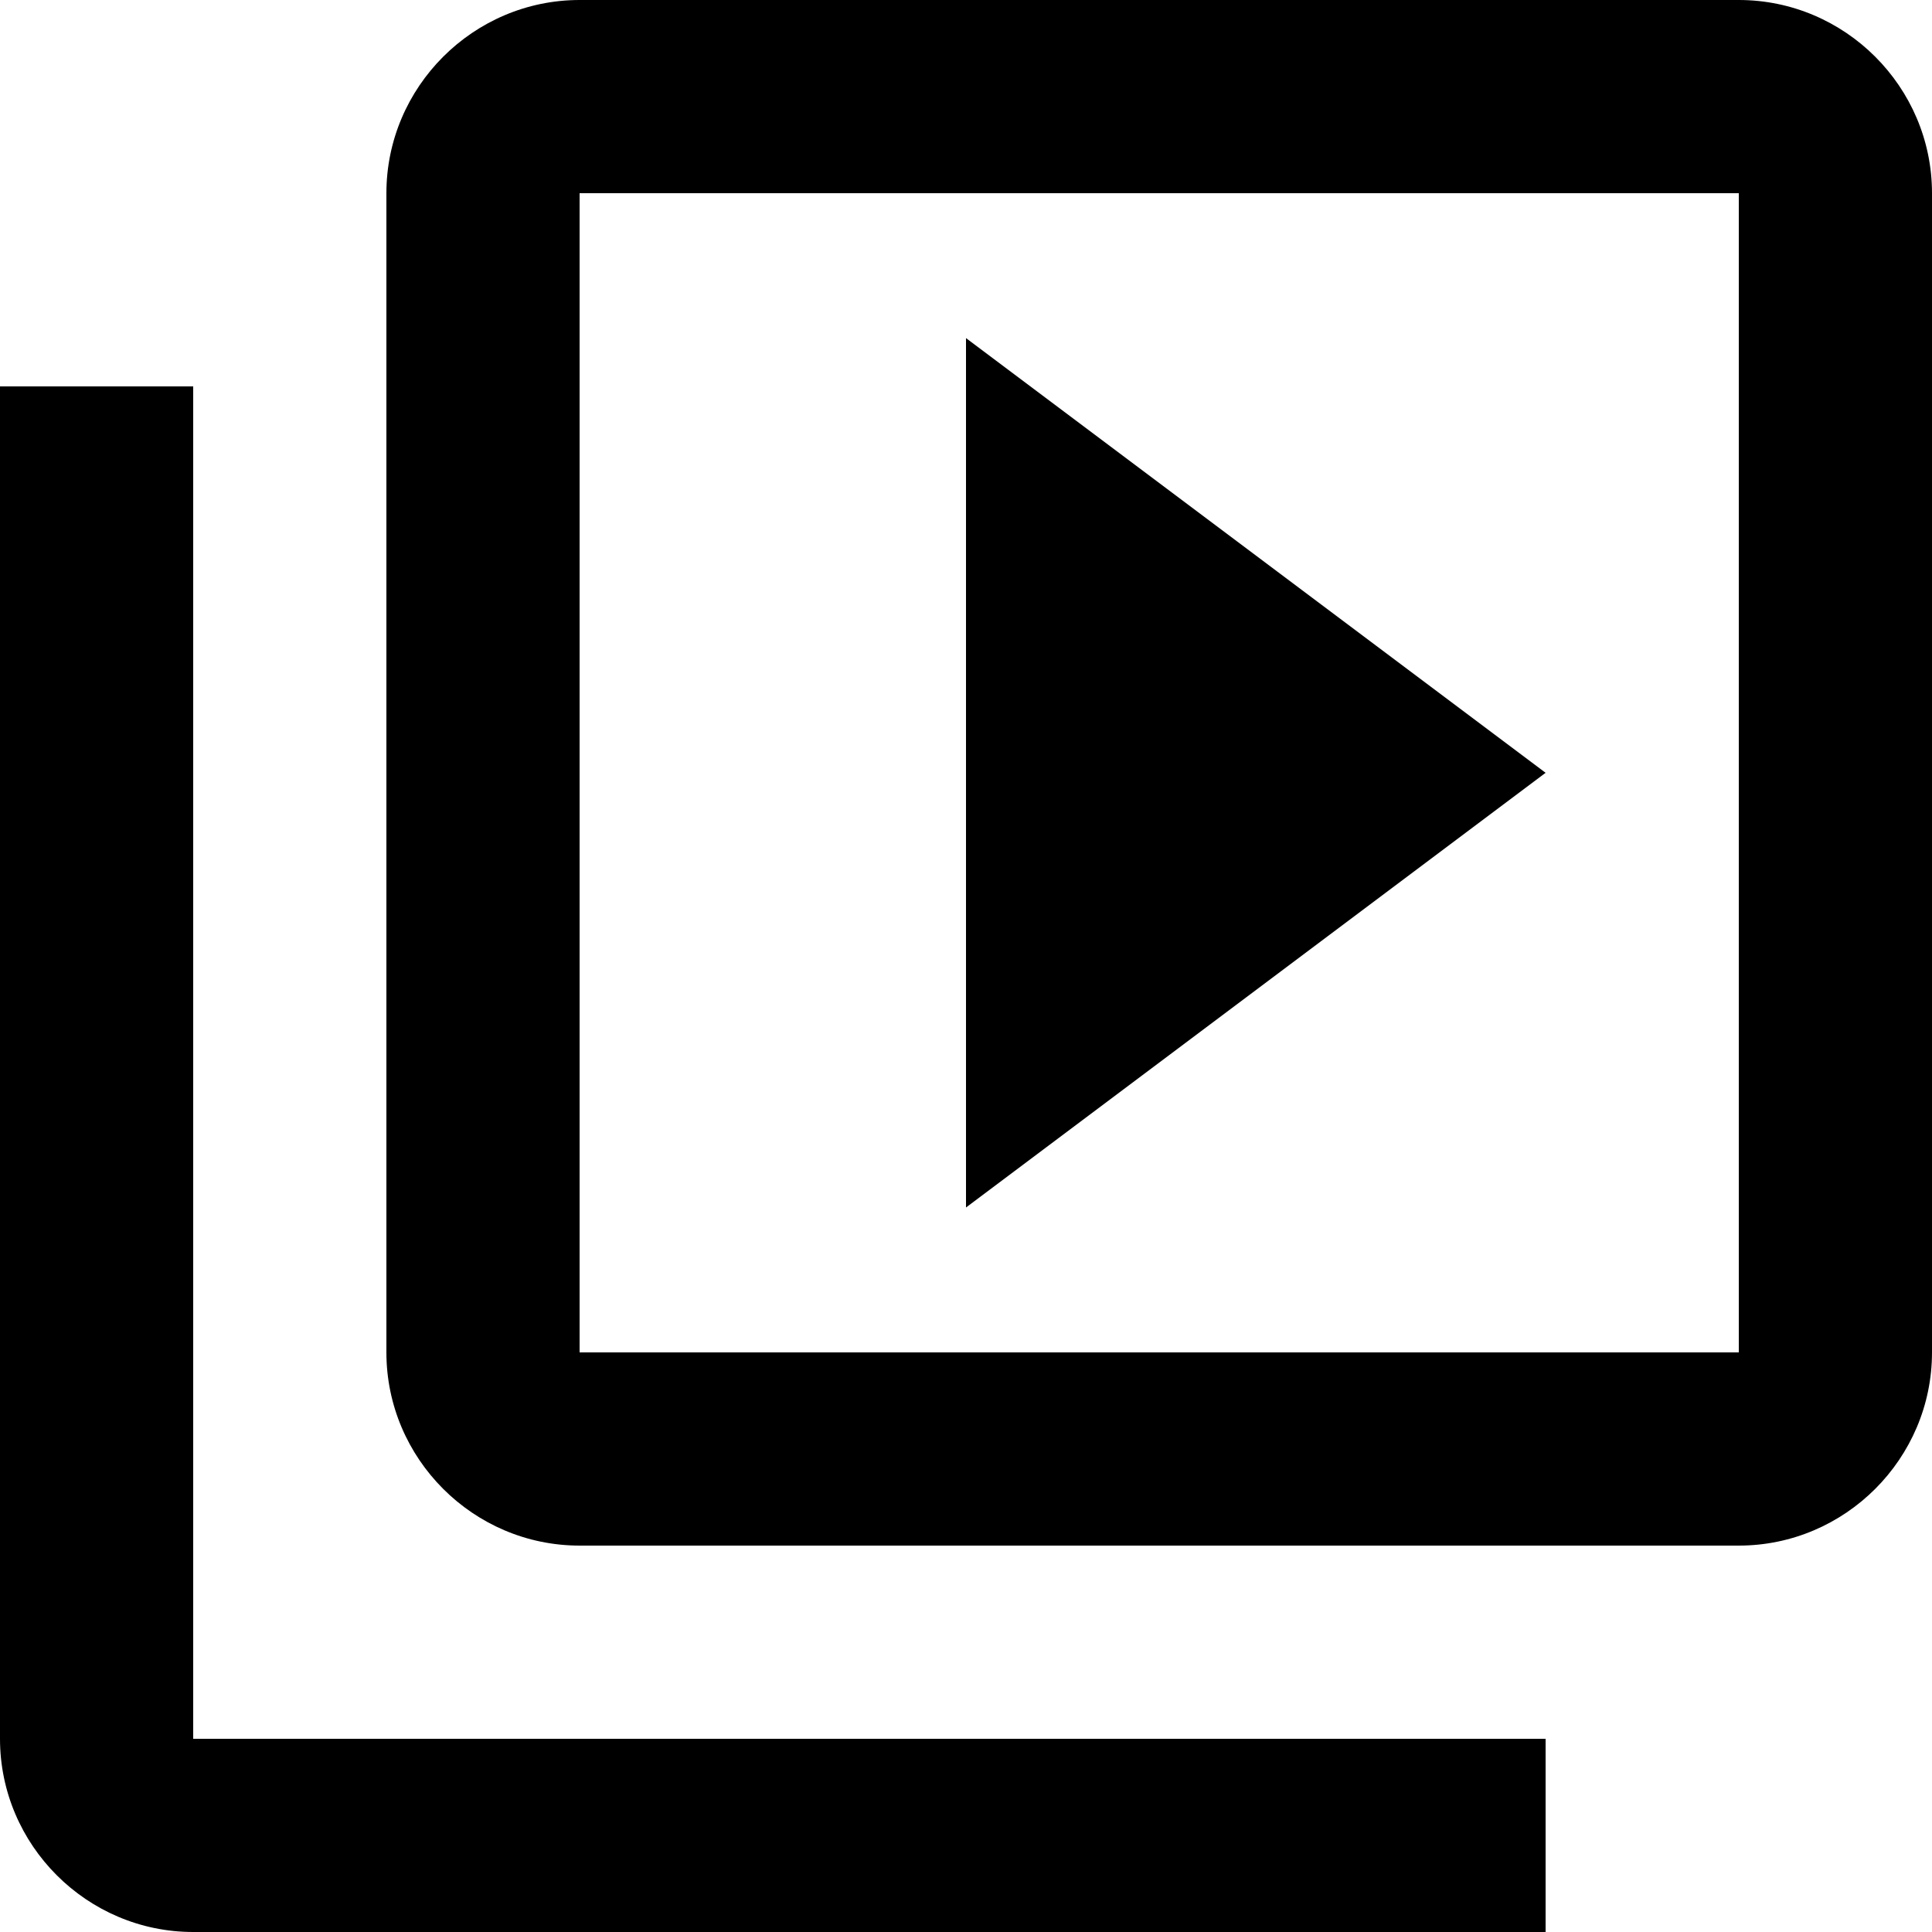
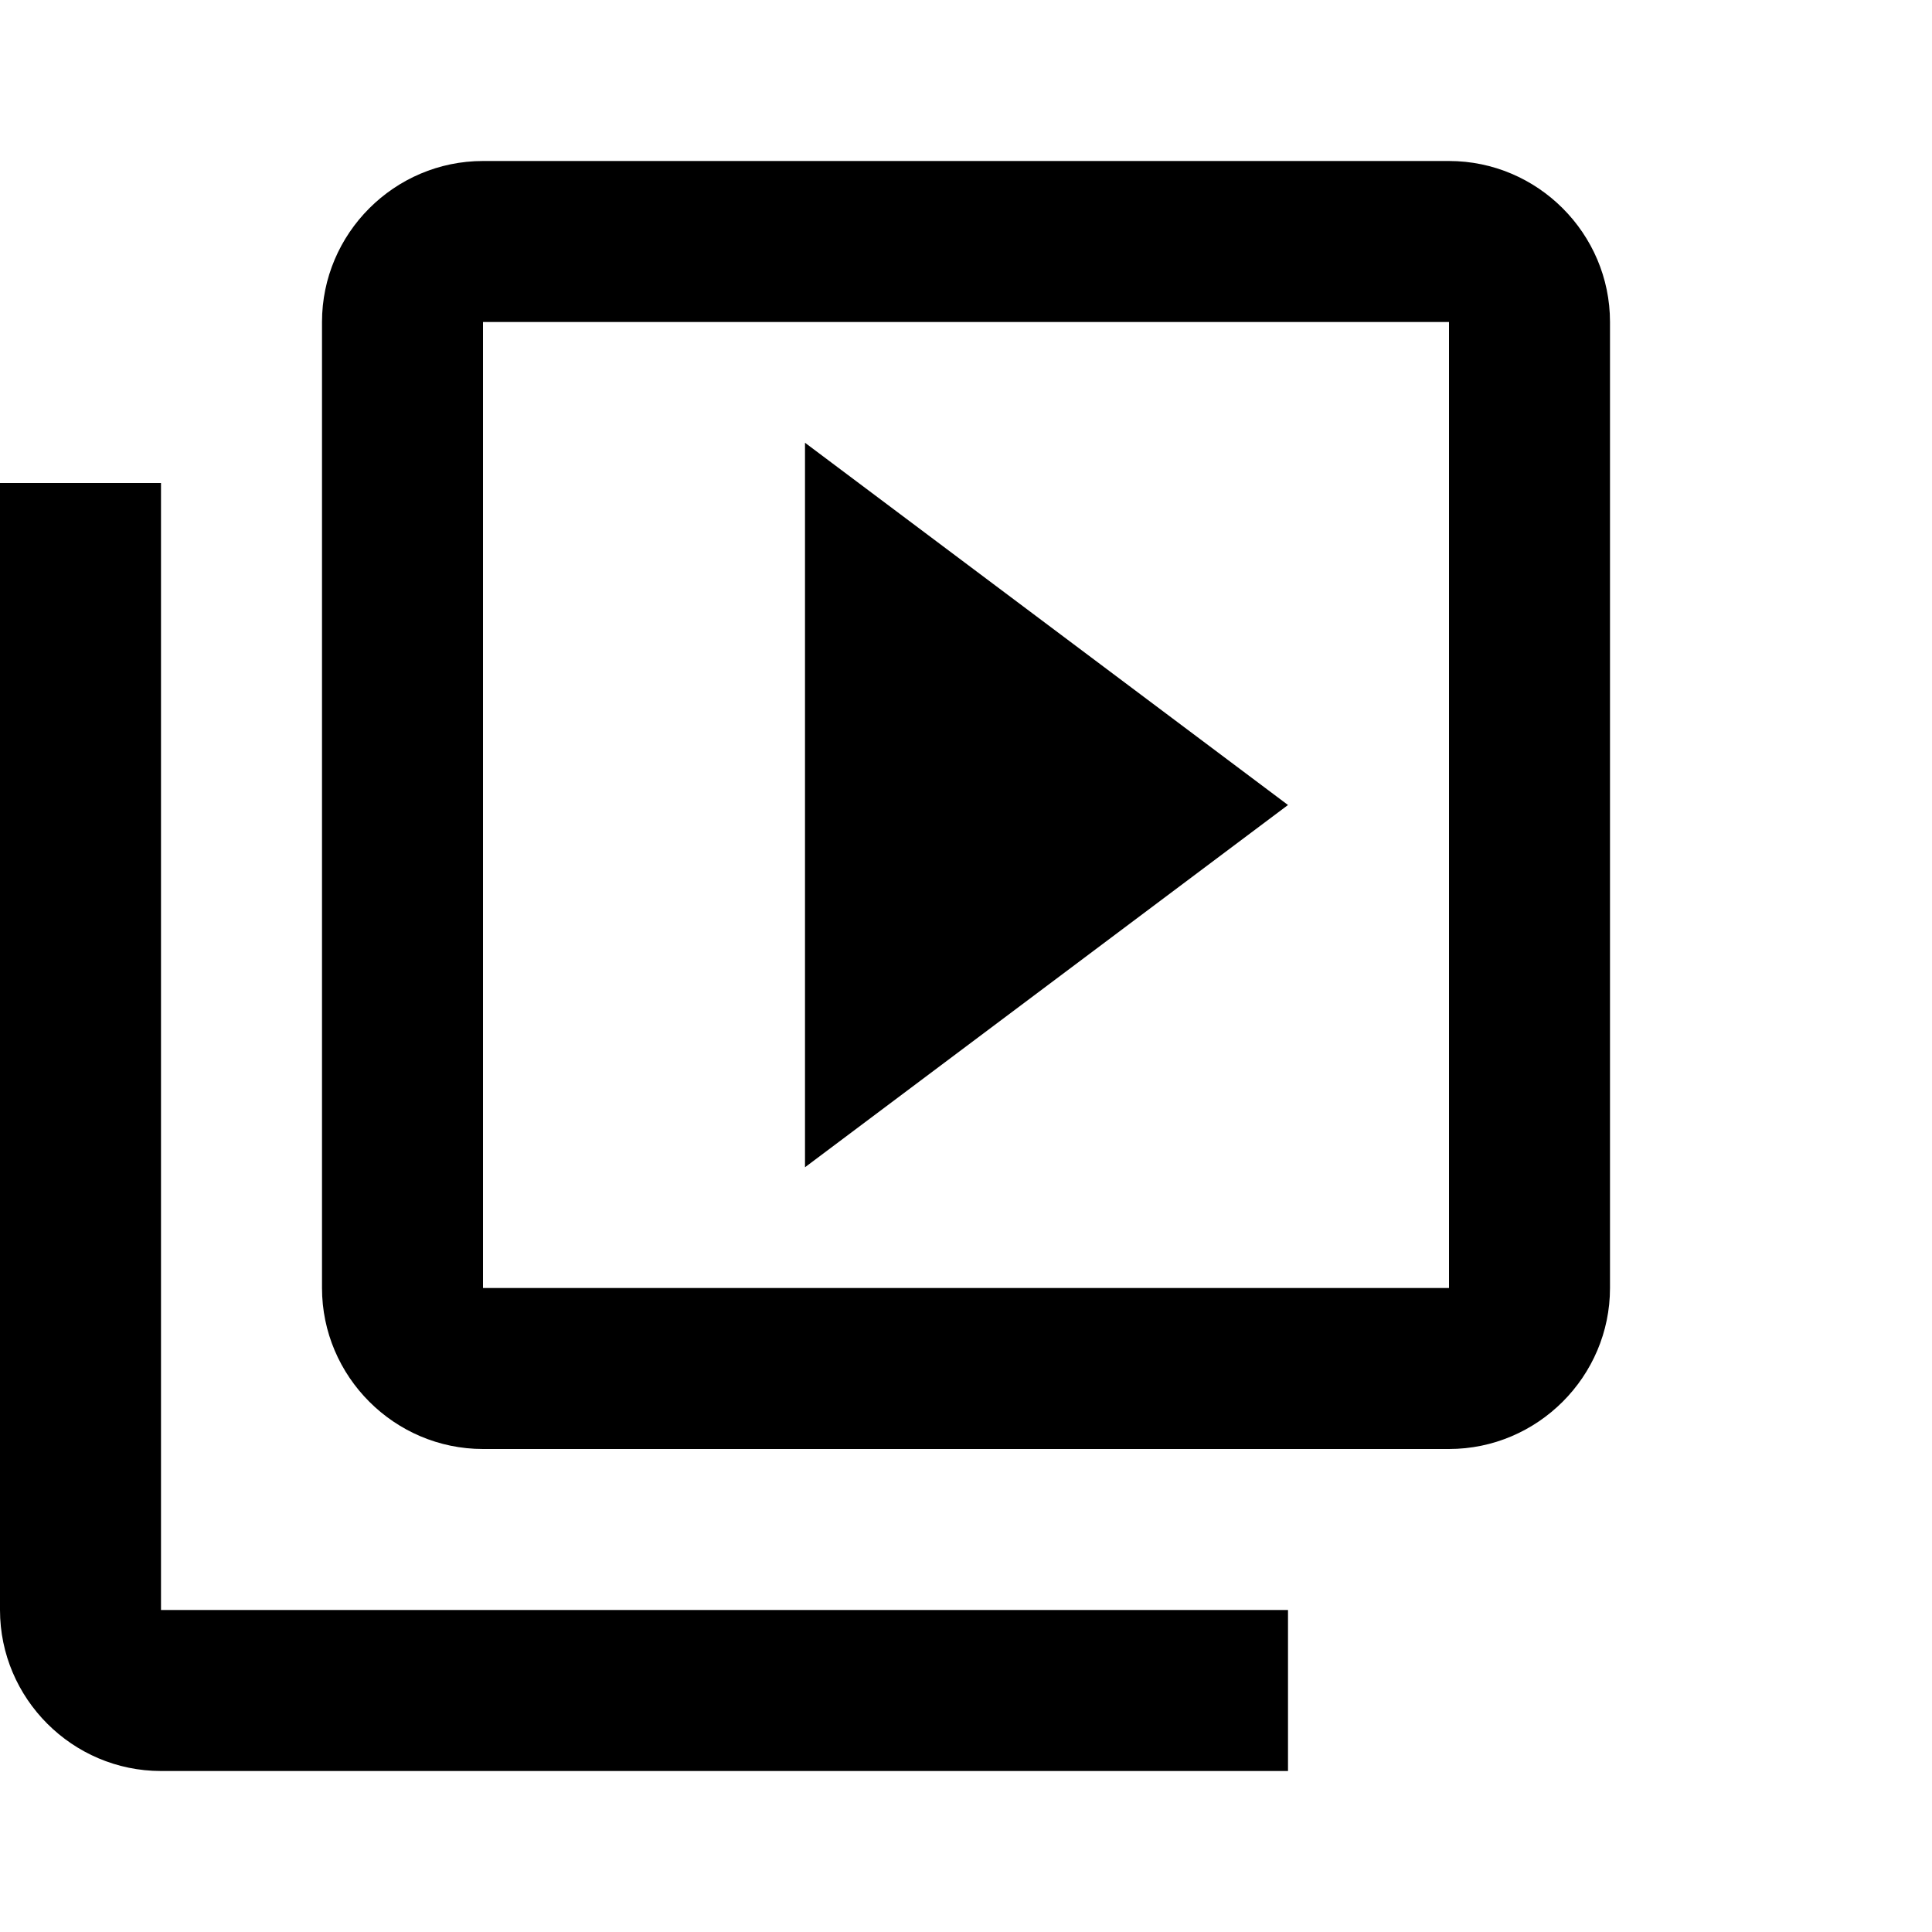
- <svg xmlns="http://www.w3.org/2000/svg" width="20" height="20" viewBox="0 0 20 20" fill="none">
-   <path d="M2 4H0V18C0 19.1 0.9 20 2 20H16V18H2V4ZM18 0H6C4.9 0 4 0.9 4 2V14C4 15.1 4.9 16 6 16H18C19.1 16 20 15.1 20 14V2C20 0.9 19.1 0 18 0ZM18 14H6V2H18V14ZM10 3.5V12.5L16 8L10 3.5Z" fill="currentColor" />
+ <svg xmlns="http://www.w3.org/2000/svg" viewBox="0 0 24 24" fill="none">
+   <g transform="translate(0, 2)">
+     <path d="M2 4H0V18C0 19.1 0.9 20 2 20H16V18H2V4ZM18 0H6C4.9 0 4 0.9 4 2V14C4 15.1 4.9 16 6 16H18C19.1 16 20 15.1 20 14V2C20 0.9 19.1 0 18 0ZM18 14H6V2H18V14ZM10 3.5V12.5L16 8L10 3.5Z" fill="currentColor" />
+   </g>
</svg>
